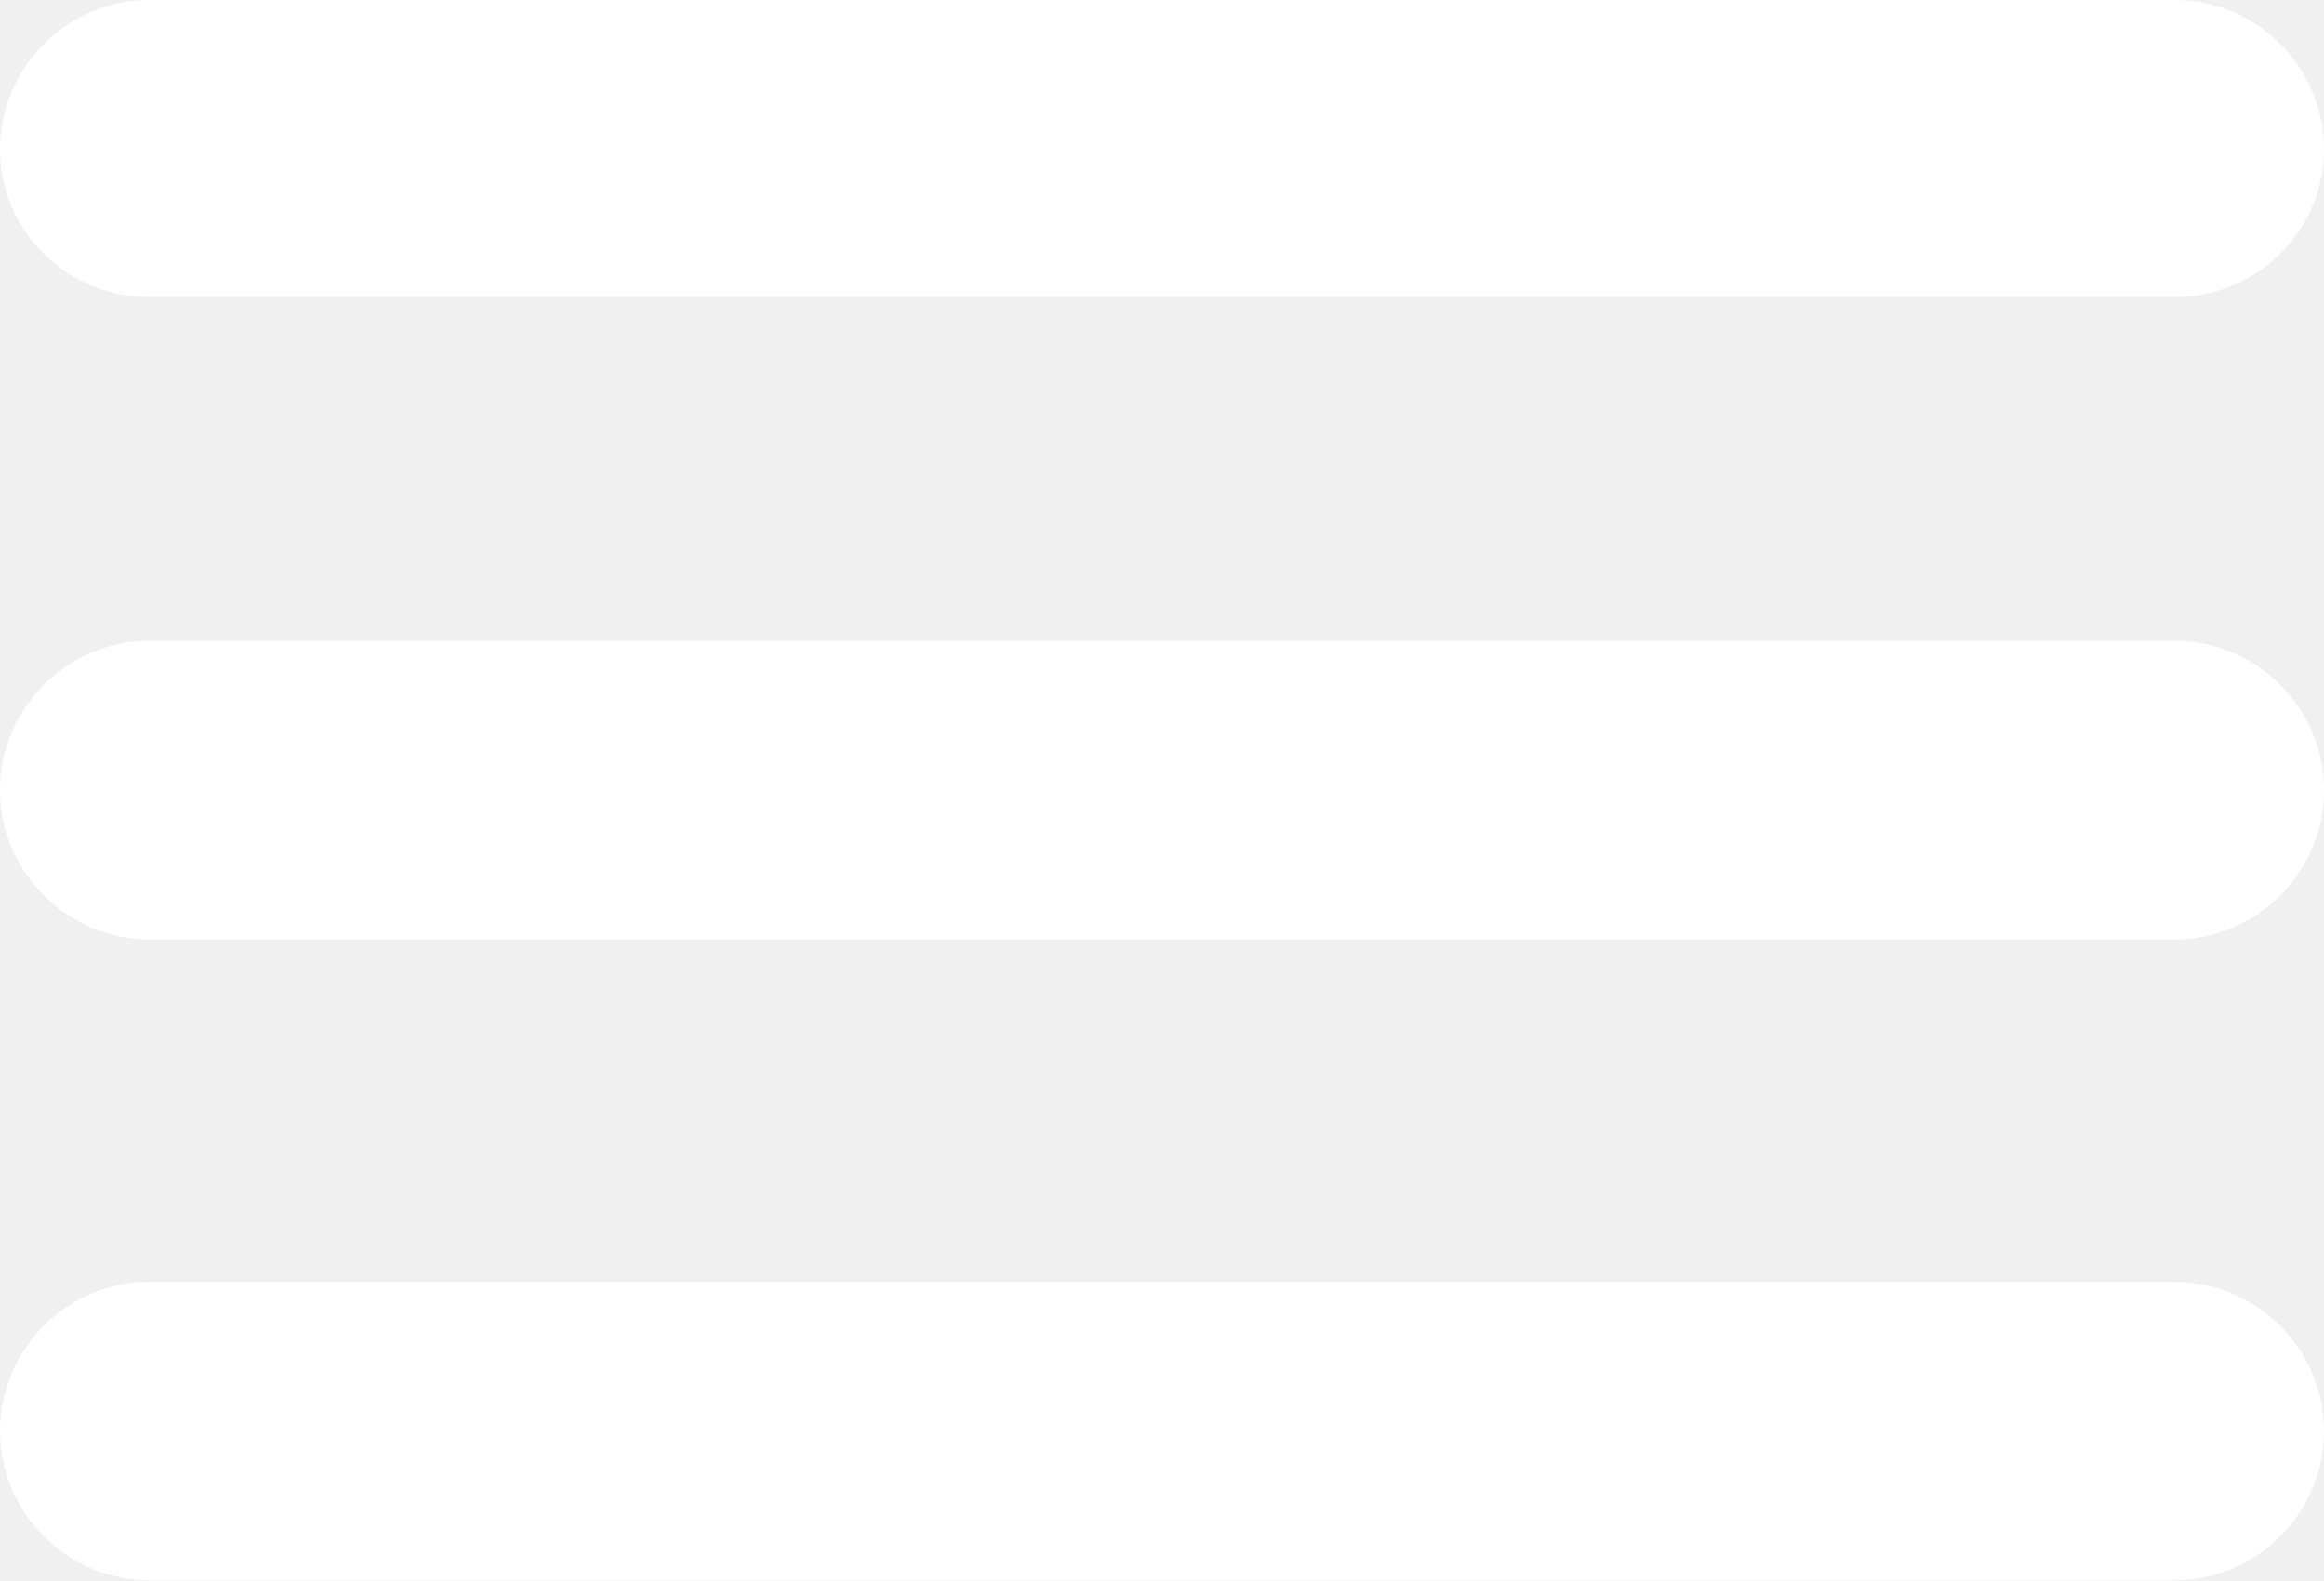
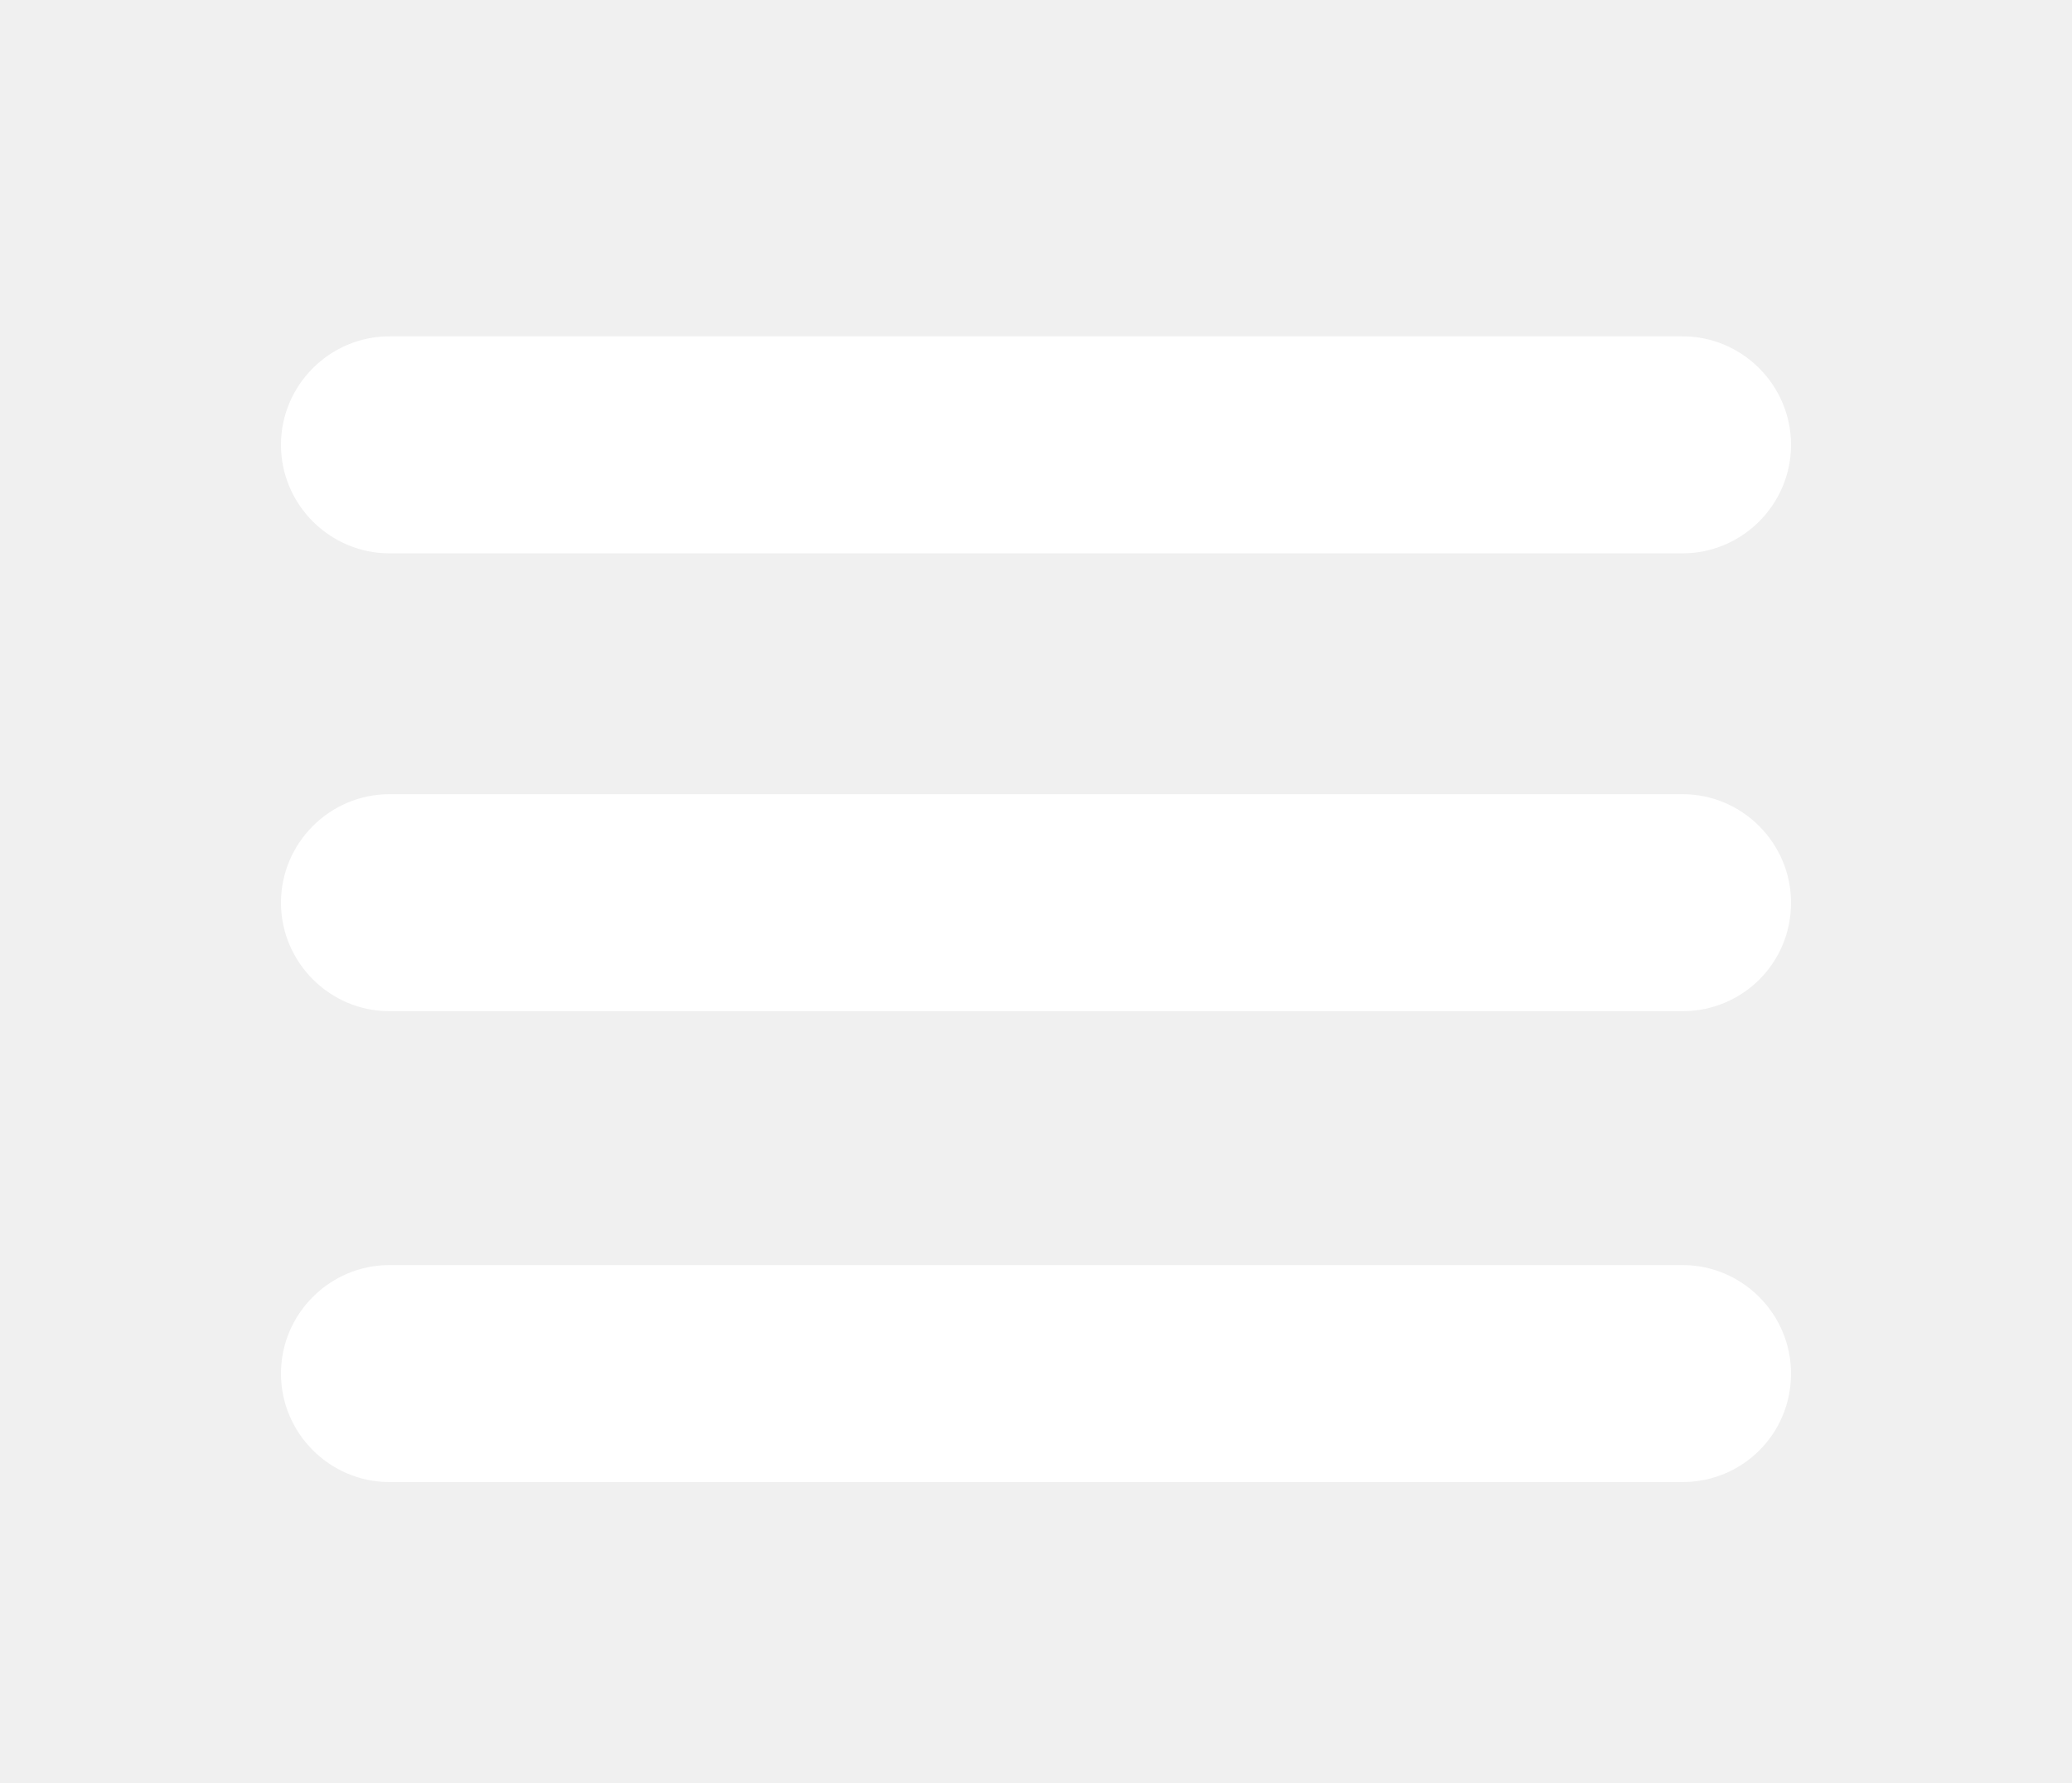
- <svg xmlns="http://www.w3.org/2000/svg" version="1.1" id="Layer_1" x="0px" y="0px" viewBox="0 0 158.8 108" enable-background="new 0 0 158.8 108" xml:space="preserve">
-   <path fill="#FFFFFF" d="M148.6,20.3H10.2C4.6,20.3,0,15.8,0,10.2v0C0,4.6,4.6,0,10.2,0l138.4,0c5.6,0,10.2,4.6,10.2,10.2v0  C158.8,15.8,154.2,20.3,148.6,20.3z" />
-   <path fill="#FFFFFF" d="M148.6,64.2H10.2C4.6,64.2,0,59.6,0,54v0c0-5.6,4.6-10.2,10.2-10.2h138.4c5.6,0,10.2,4.6,10.2,10.2v0  C158.8,59.6,154.2,64.2,148.6,64.2z" />
-   <path fill="#FFFFFF" d="M148.6,108H10.2C4.6,108,0,103.4,0,97.8v0c0-5.6,4.6-10.2,10.2-10.2h138.4c5.6,0,10.2,4.6,10.2,10.2v0  C158.8,103.4,154.2,108,148.6,108z" />
+ <svg xmlns="http://www.w3.org/2000/svg" version="1.1" id="Layer_1" x="0px" y="0px" viewBox="0 0 191 164.3" enable-background="new 0 0 191 164.3" xml:space="preserve">
+   <path fill="#FFFFFF" d="M155.1,51H35.9c-5.5,0-10-4.5-10-10v0c0-5.5,4.5-10,10-10h119.2c5.5,0,10,4.5,10,10v0  C165.1,46.5,160.6,51,155.1,51z" />
+   <path fill="#FFFFFF" d="M155.1,136.6H35.9c-5.5,0-10-4.5-10-10v0c0-5.5,4.5-10,10-10h119.2c5.5,0,10,4.5,10,10v0  C165.1,132.2,160.6,136.6,155.1,136.6z" />
+   <path fill="#FFFFFF" d="M155.1,93.2H35.9c-5.5,0-10-4.5-10-10v0c0-5.5,4.5-10,10-10h119.2c5.5,0,10,4.5,10,10v0  C165.1,88.8,160.6,93.2,155.1,93.2z" />
+   <rect x="0" y="0" fill="none" width="191" height="164.3" />
</svg>
